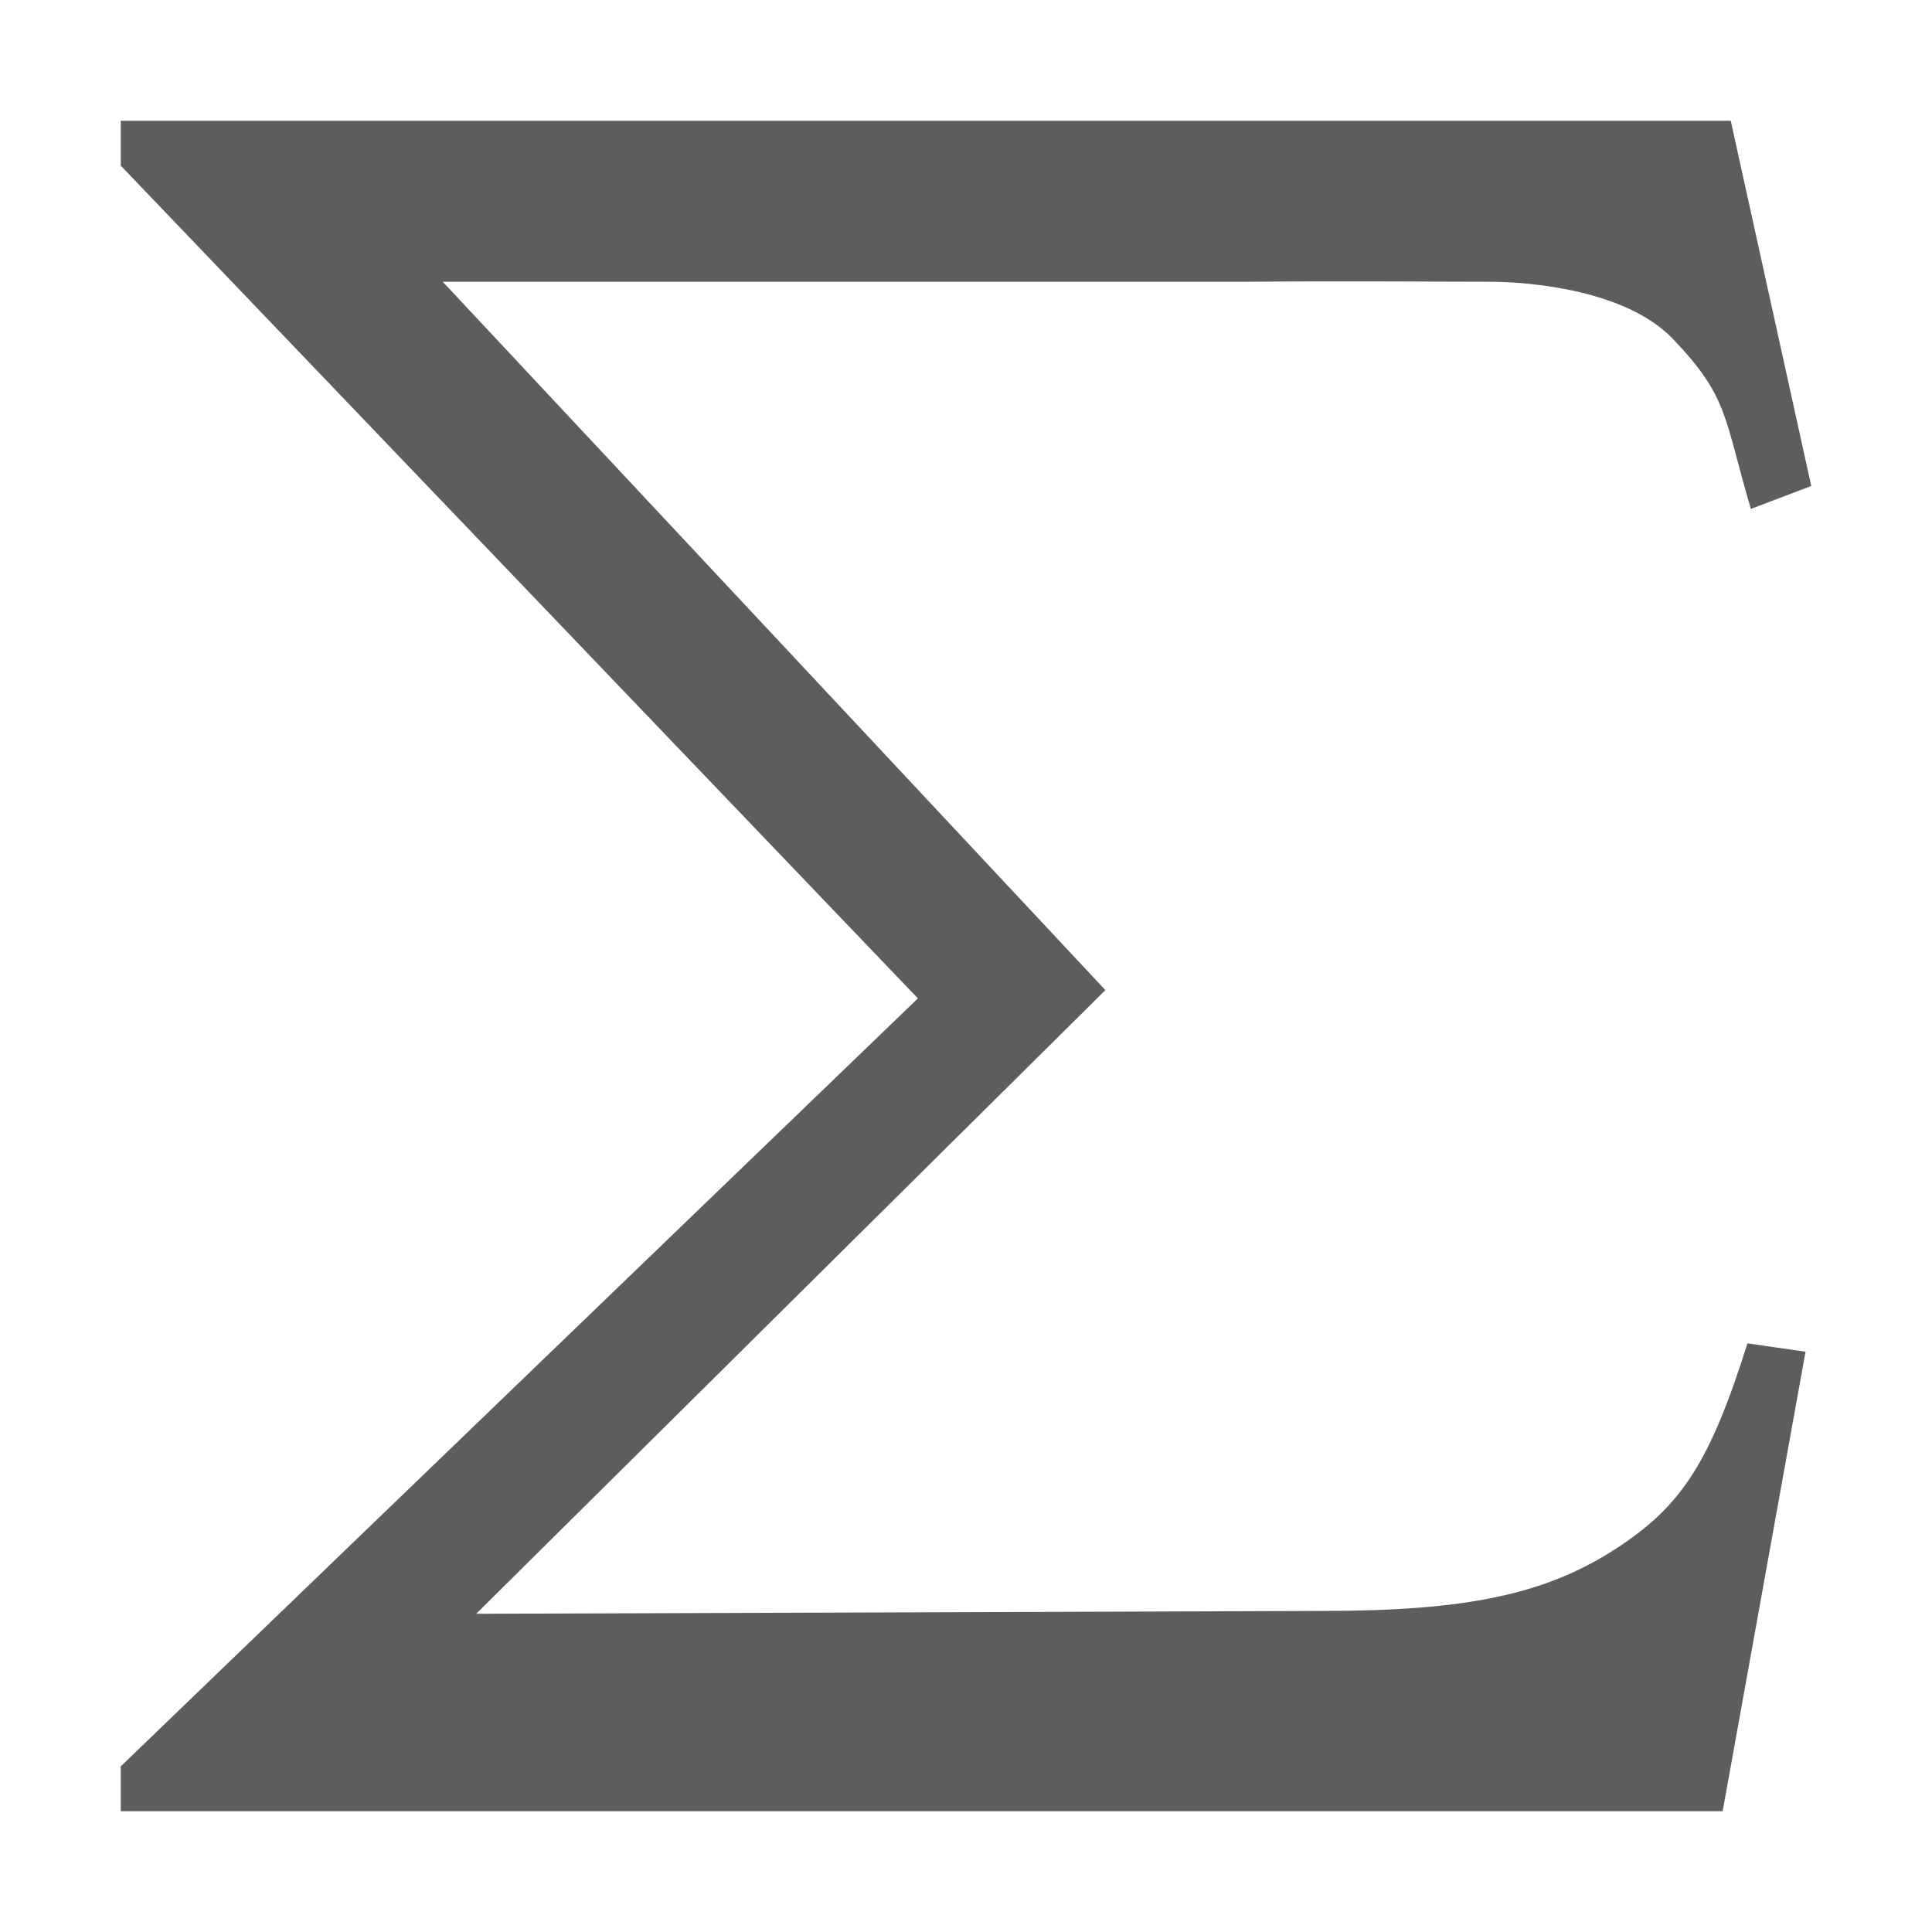
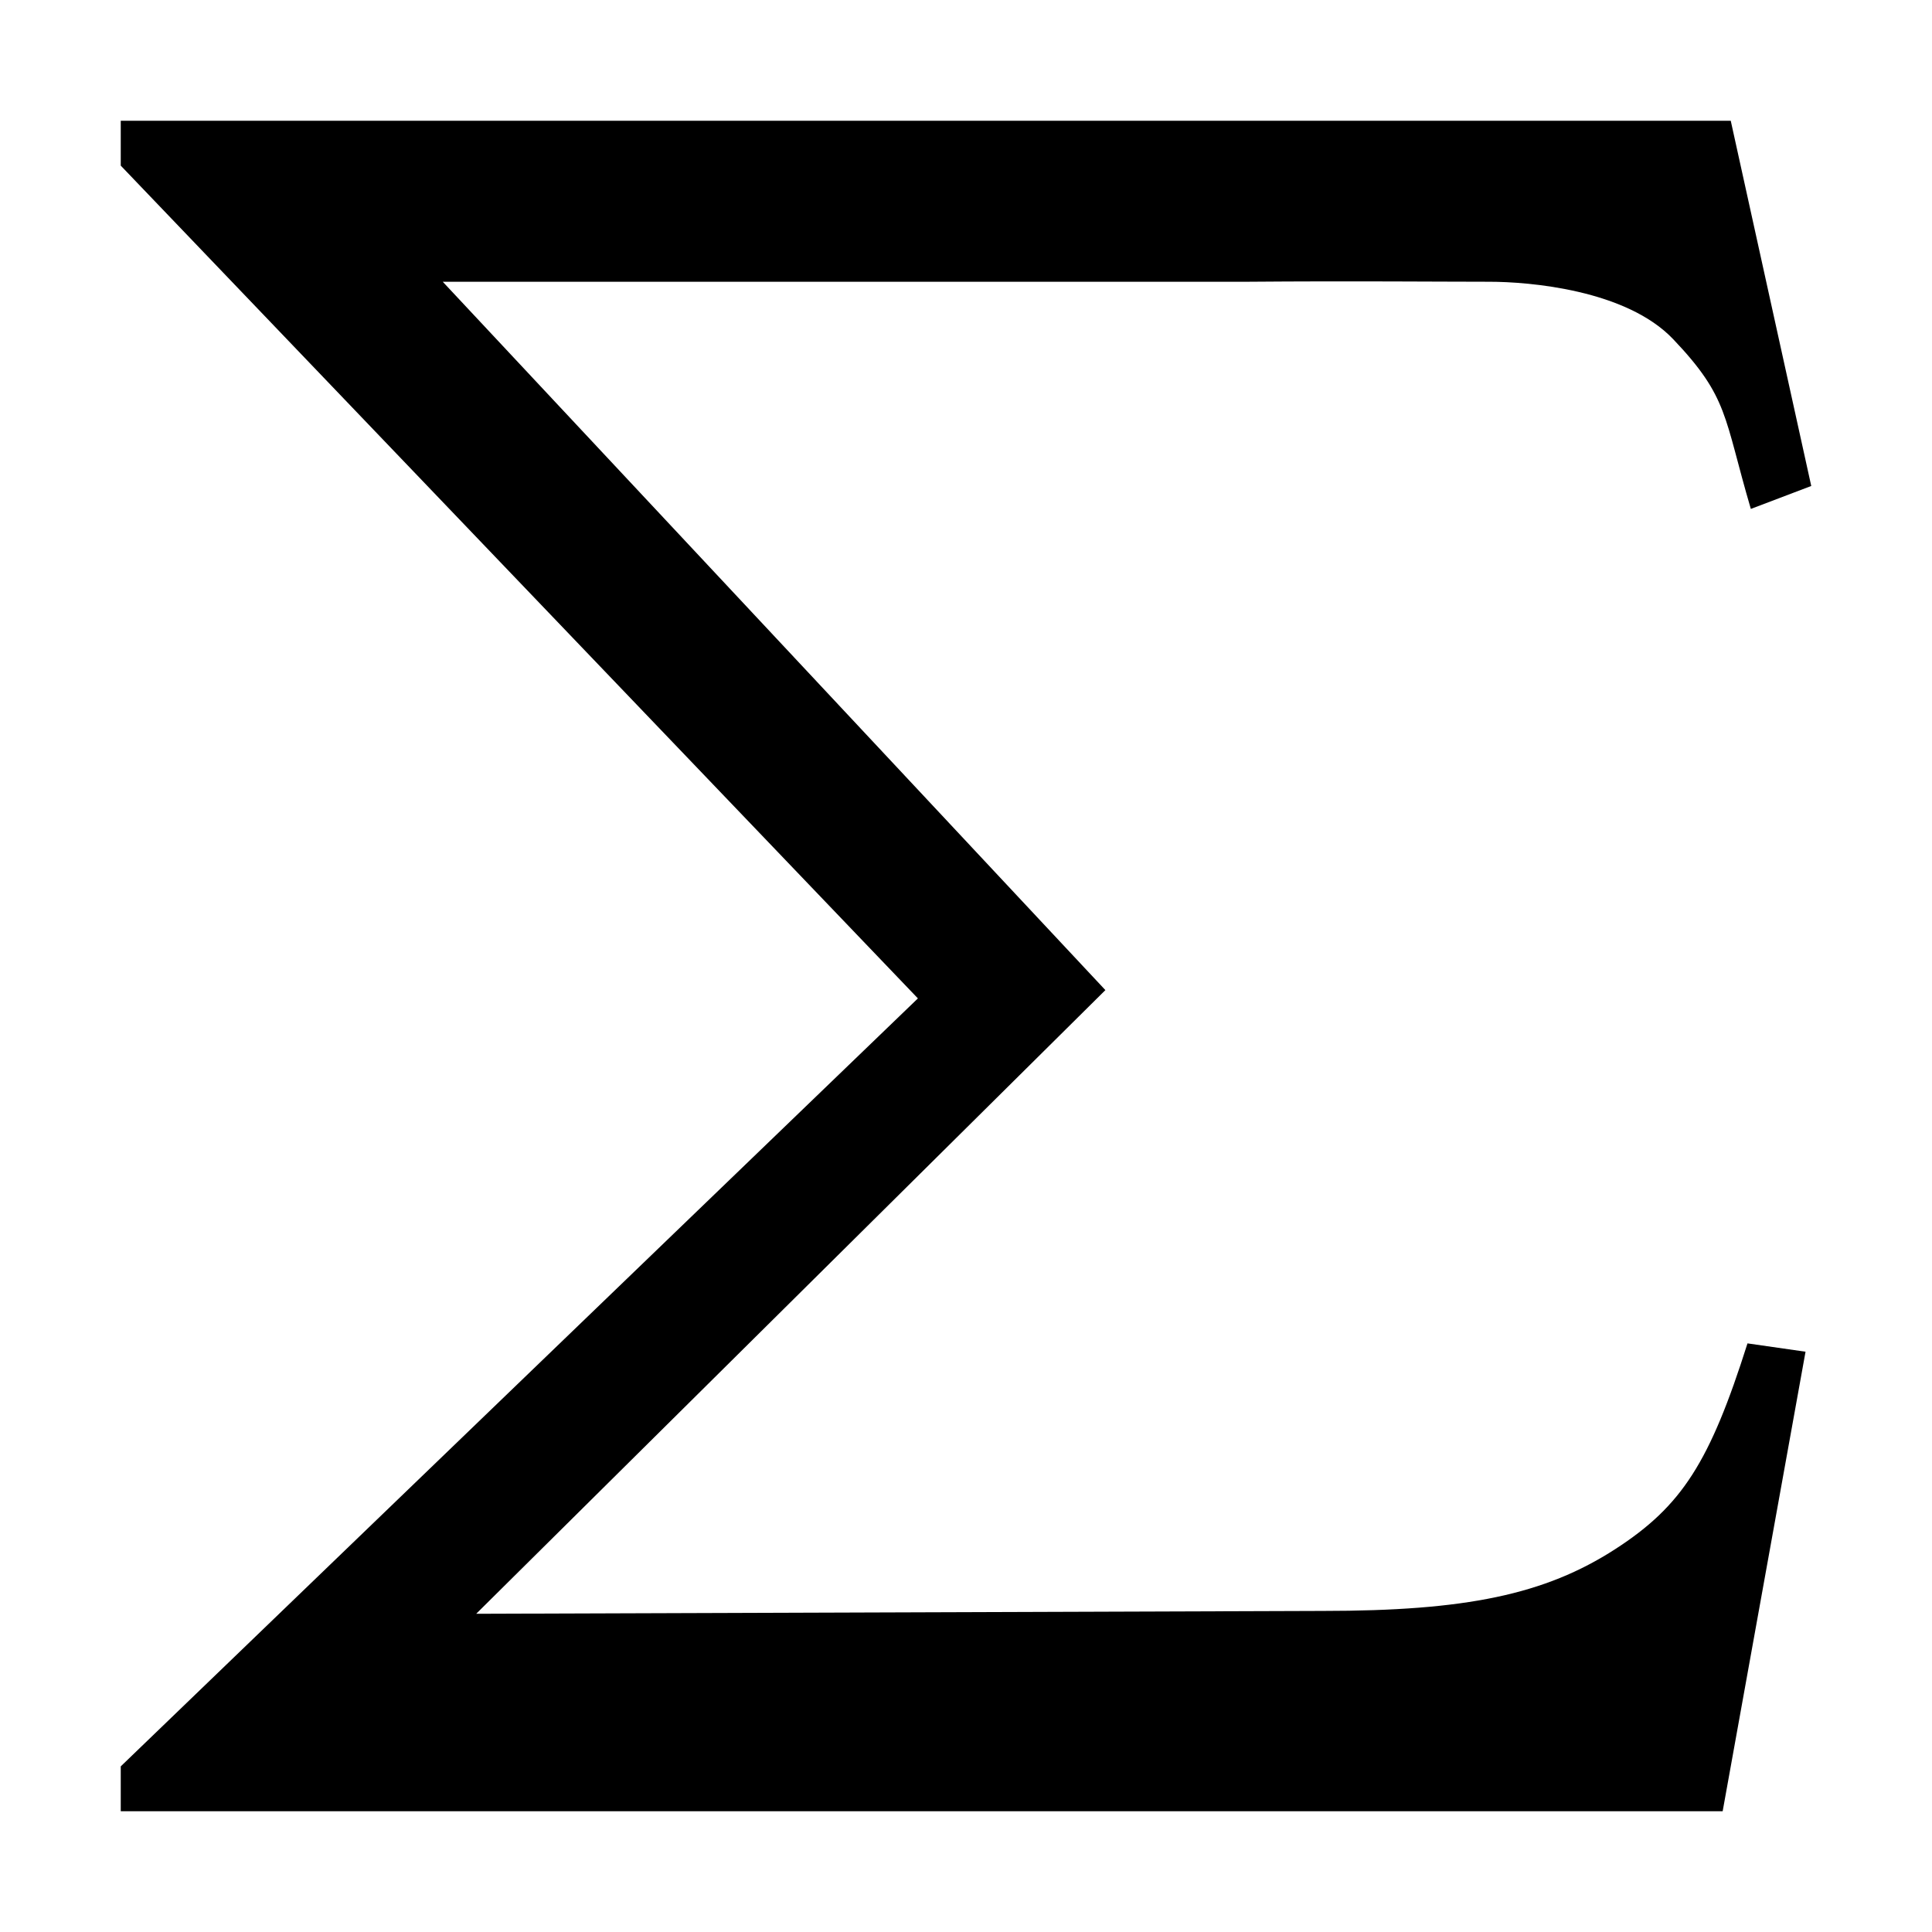
<svg xmlns="http://www.w3.org/2000/svg" version="1.1" width="48" height="48" id="svg2896">
  <defs id="defs2910" />
  <g transform="translate(0,-499.1975)" id="layer1" />
-   <path d="m 3,3 40,0 2,9.074 -1.501,0.57 C 42.823,10.344 42.95,9.878 41.57,8.427 40.404,7.201 38,7 37,7 35.761,7 33.58,6.979 31,7 l -20,0 16.463,17.599 -15.632,15.495 21.036,-0.071 c 3.541,0 5.509,-0.402 7.264,-1.536 1.658,-1.072 2.349,-2.158 3.285,-5.111 L 44.858,33.583 42.799,45 3,45 3,43.885 22.805,24.805 3,4.115 3,3 z" id="path16657" style="fill:#353535;fill-opacity:0.8" />
+   <path d="m 3,3 40,0 2,9.074 -1.501,0.57 C 42.823,10.344 42.95,9.878 41.57,8.427 40.404,7.201 38,7 37,7 35.761,7 33.58,6.979 31,7 l -20,0 16.463,17.599 -15.632,15.495 21.036,-0.071 c 3.541,0 5.509,-0.402 7.264,-1.536 1.658,-1.072 2.349,-2.158 3.285,-5.111 L 44.858,33.583 42.799,45 3,45 3,43.885 22.805,24.805 3,4.115 3,3 z" id="path16657" style="fill:#000000;fill-opacity:1" />
</svg>
